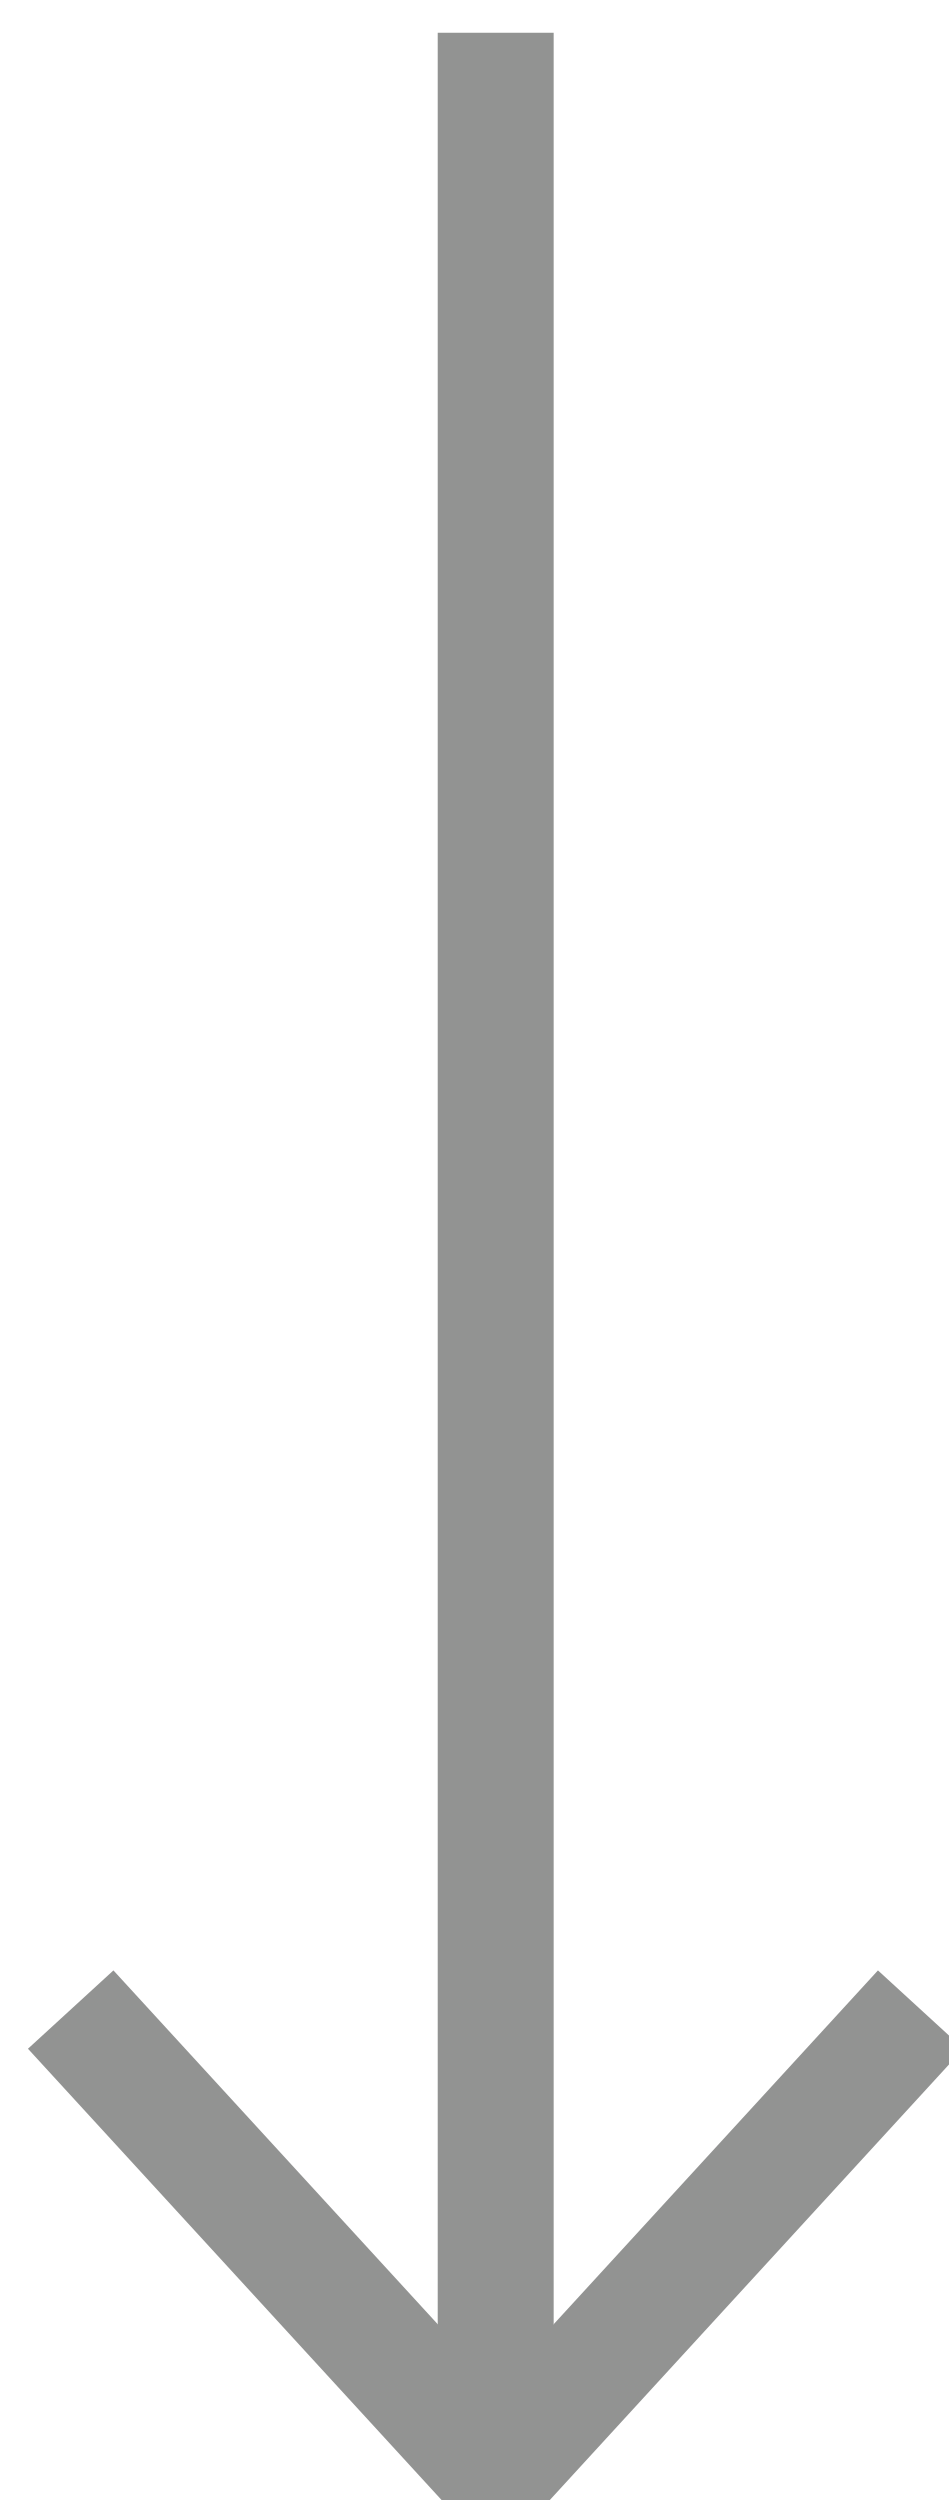
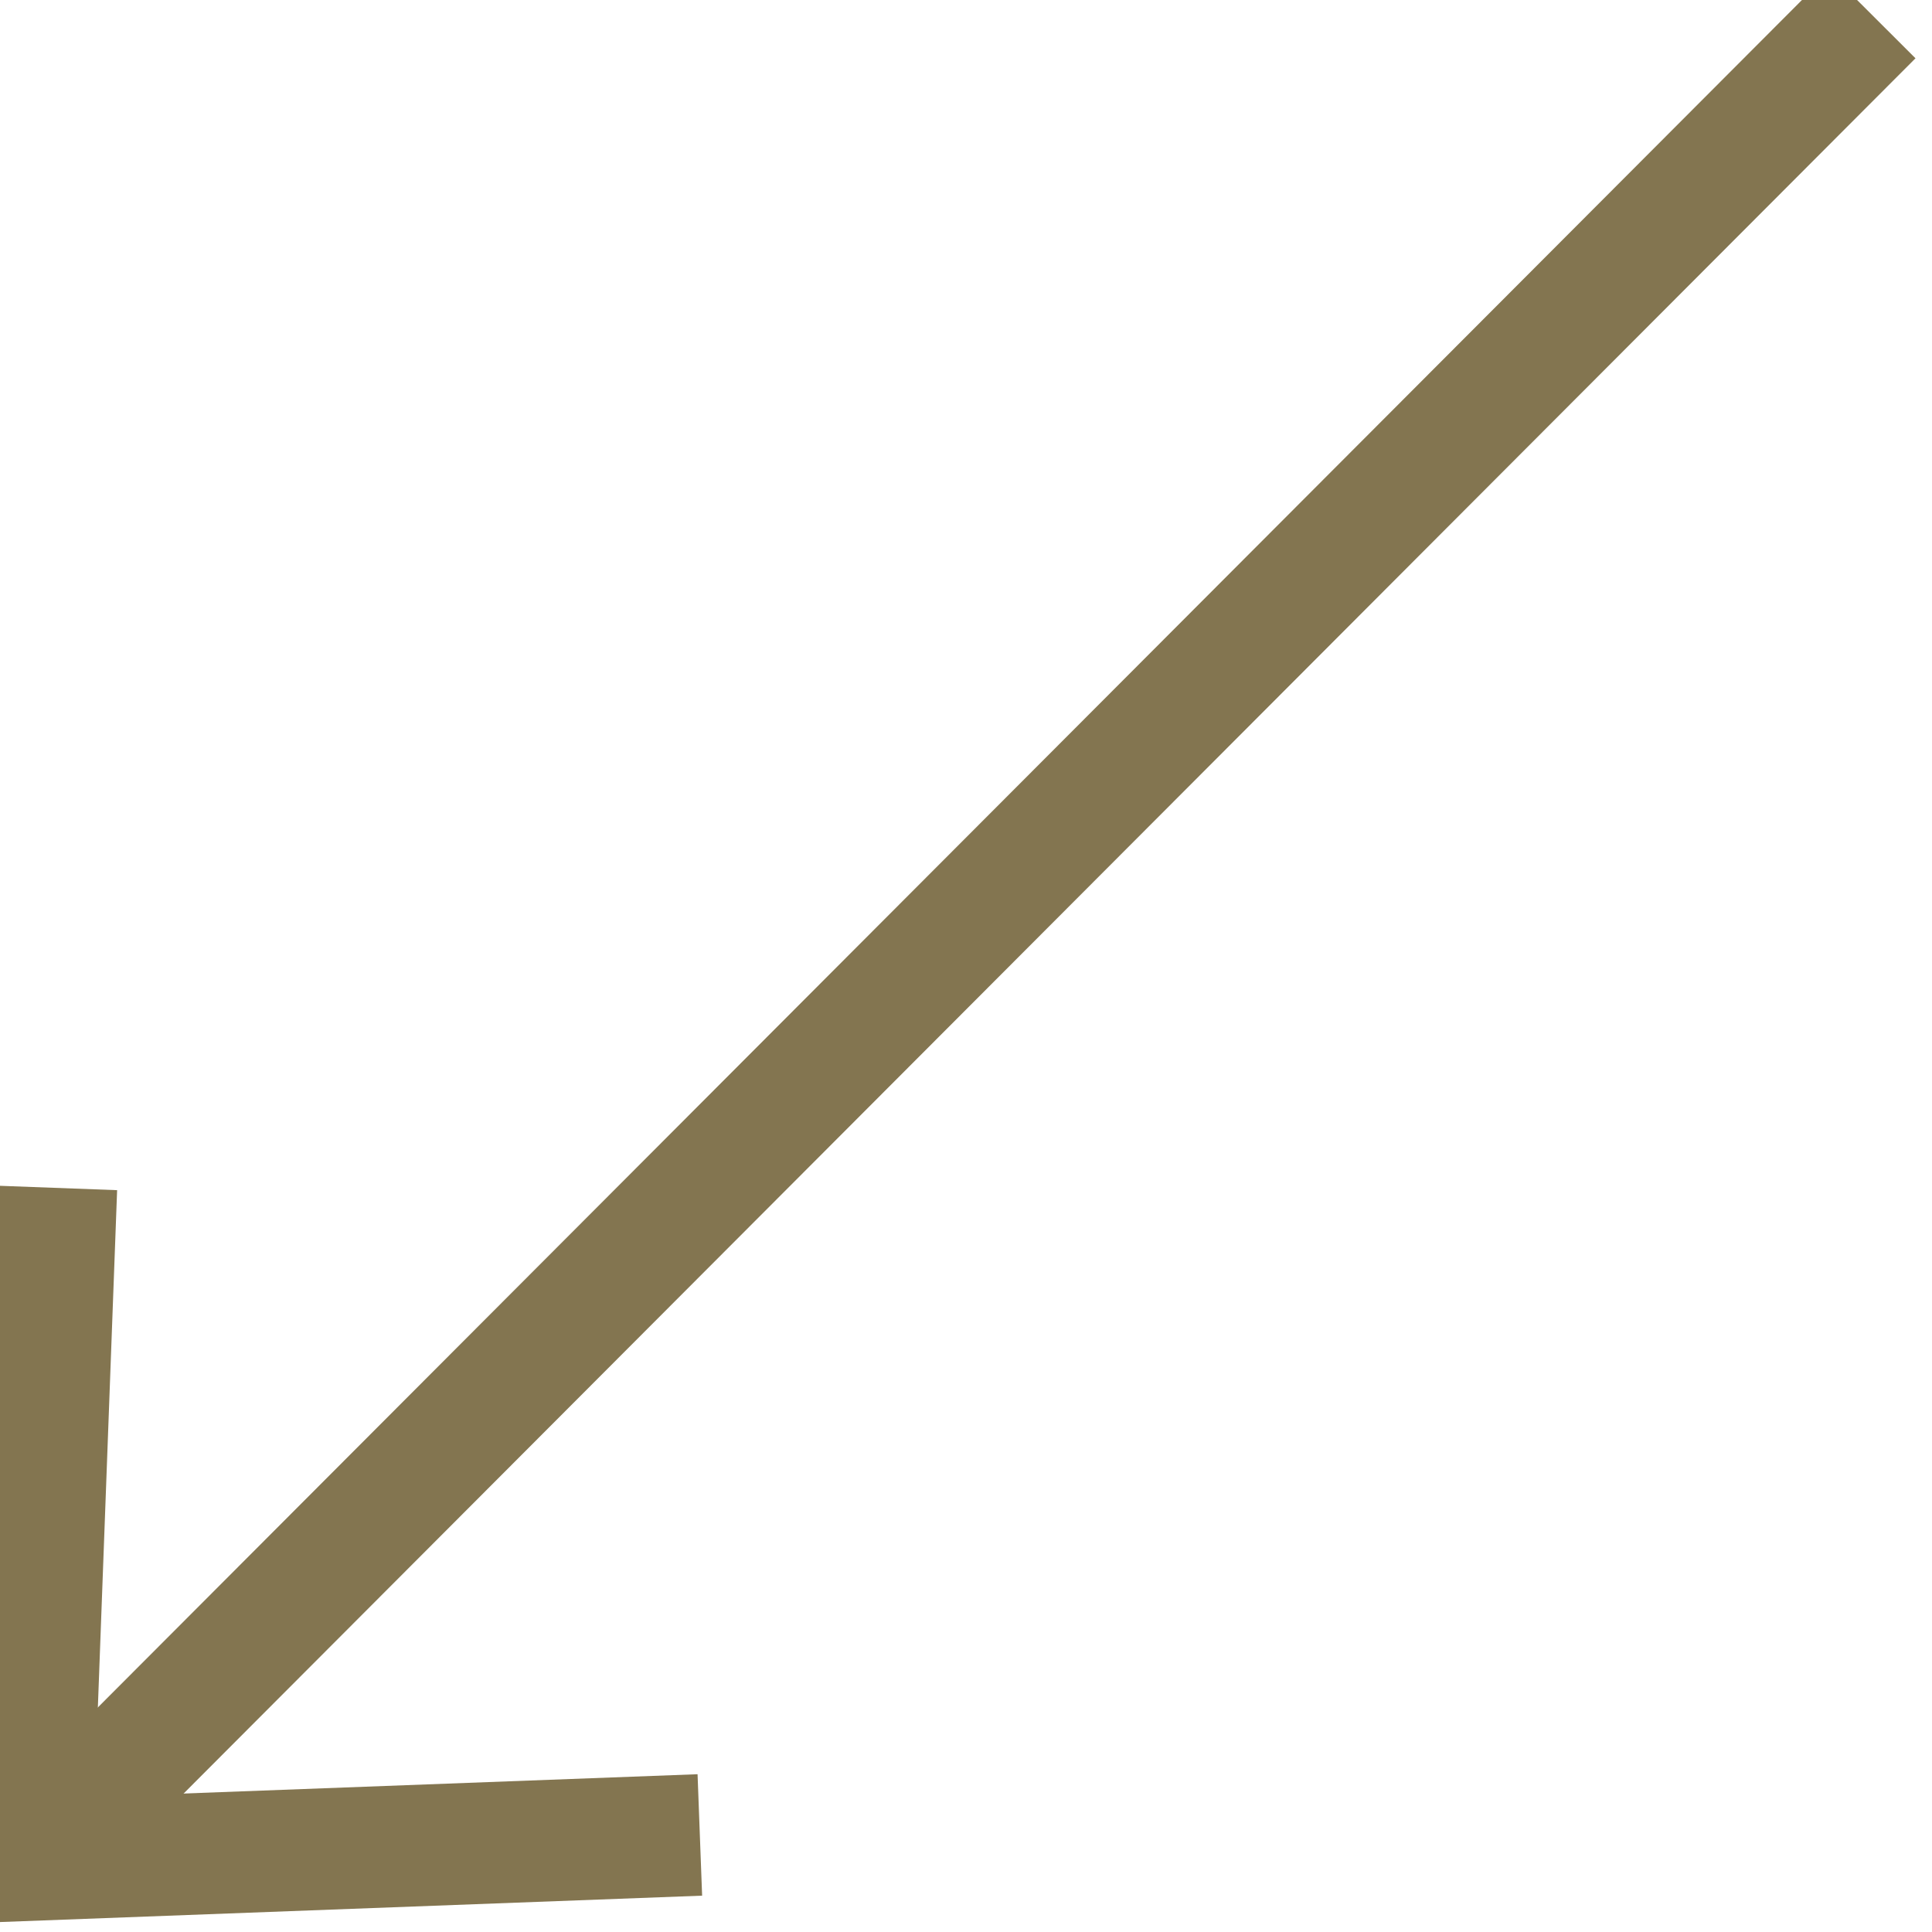
- <svg xmlns="http://www.w3.org/2000/svg" width="11" height="29" viewBox="0 0 11 29" fill="none">
-   <path d="M5.75 28.69V0.38" stroke="#929392" stroke-width="1.345" />
-   <path d="M10.68 23.311L5.75 28.69L0.82 23.311" stroke="#929392" stroke-width="1.345" />
+ <svg xmlns="http://www.w3.org/2000/svg" width="21" height="21" viewBox="0 0 21 21" fill="none">
+   <path d="M0.341 20.218L20.353 0.167" stroke="#837550" stroke-width="1.321" />
+   <path d="M7.607 19.945L0.341 20.218L0.613 12.912" stroke="#837550" stroke-width="1.321" />
</svg>
